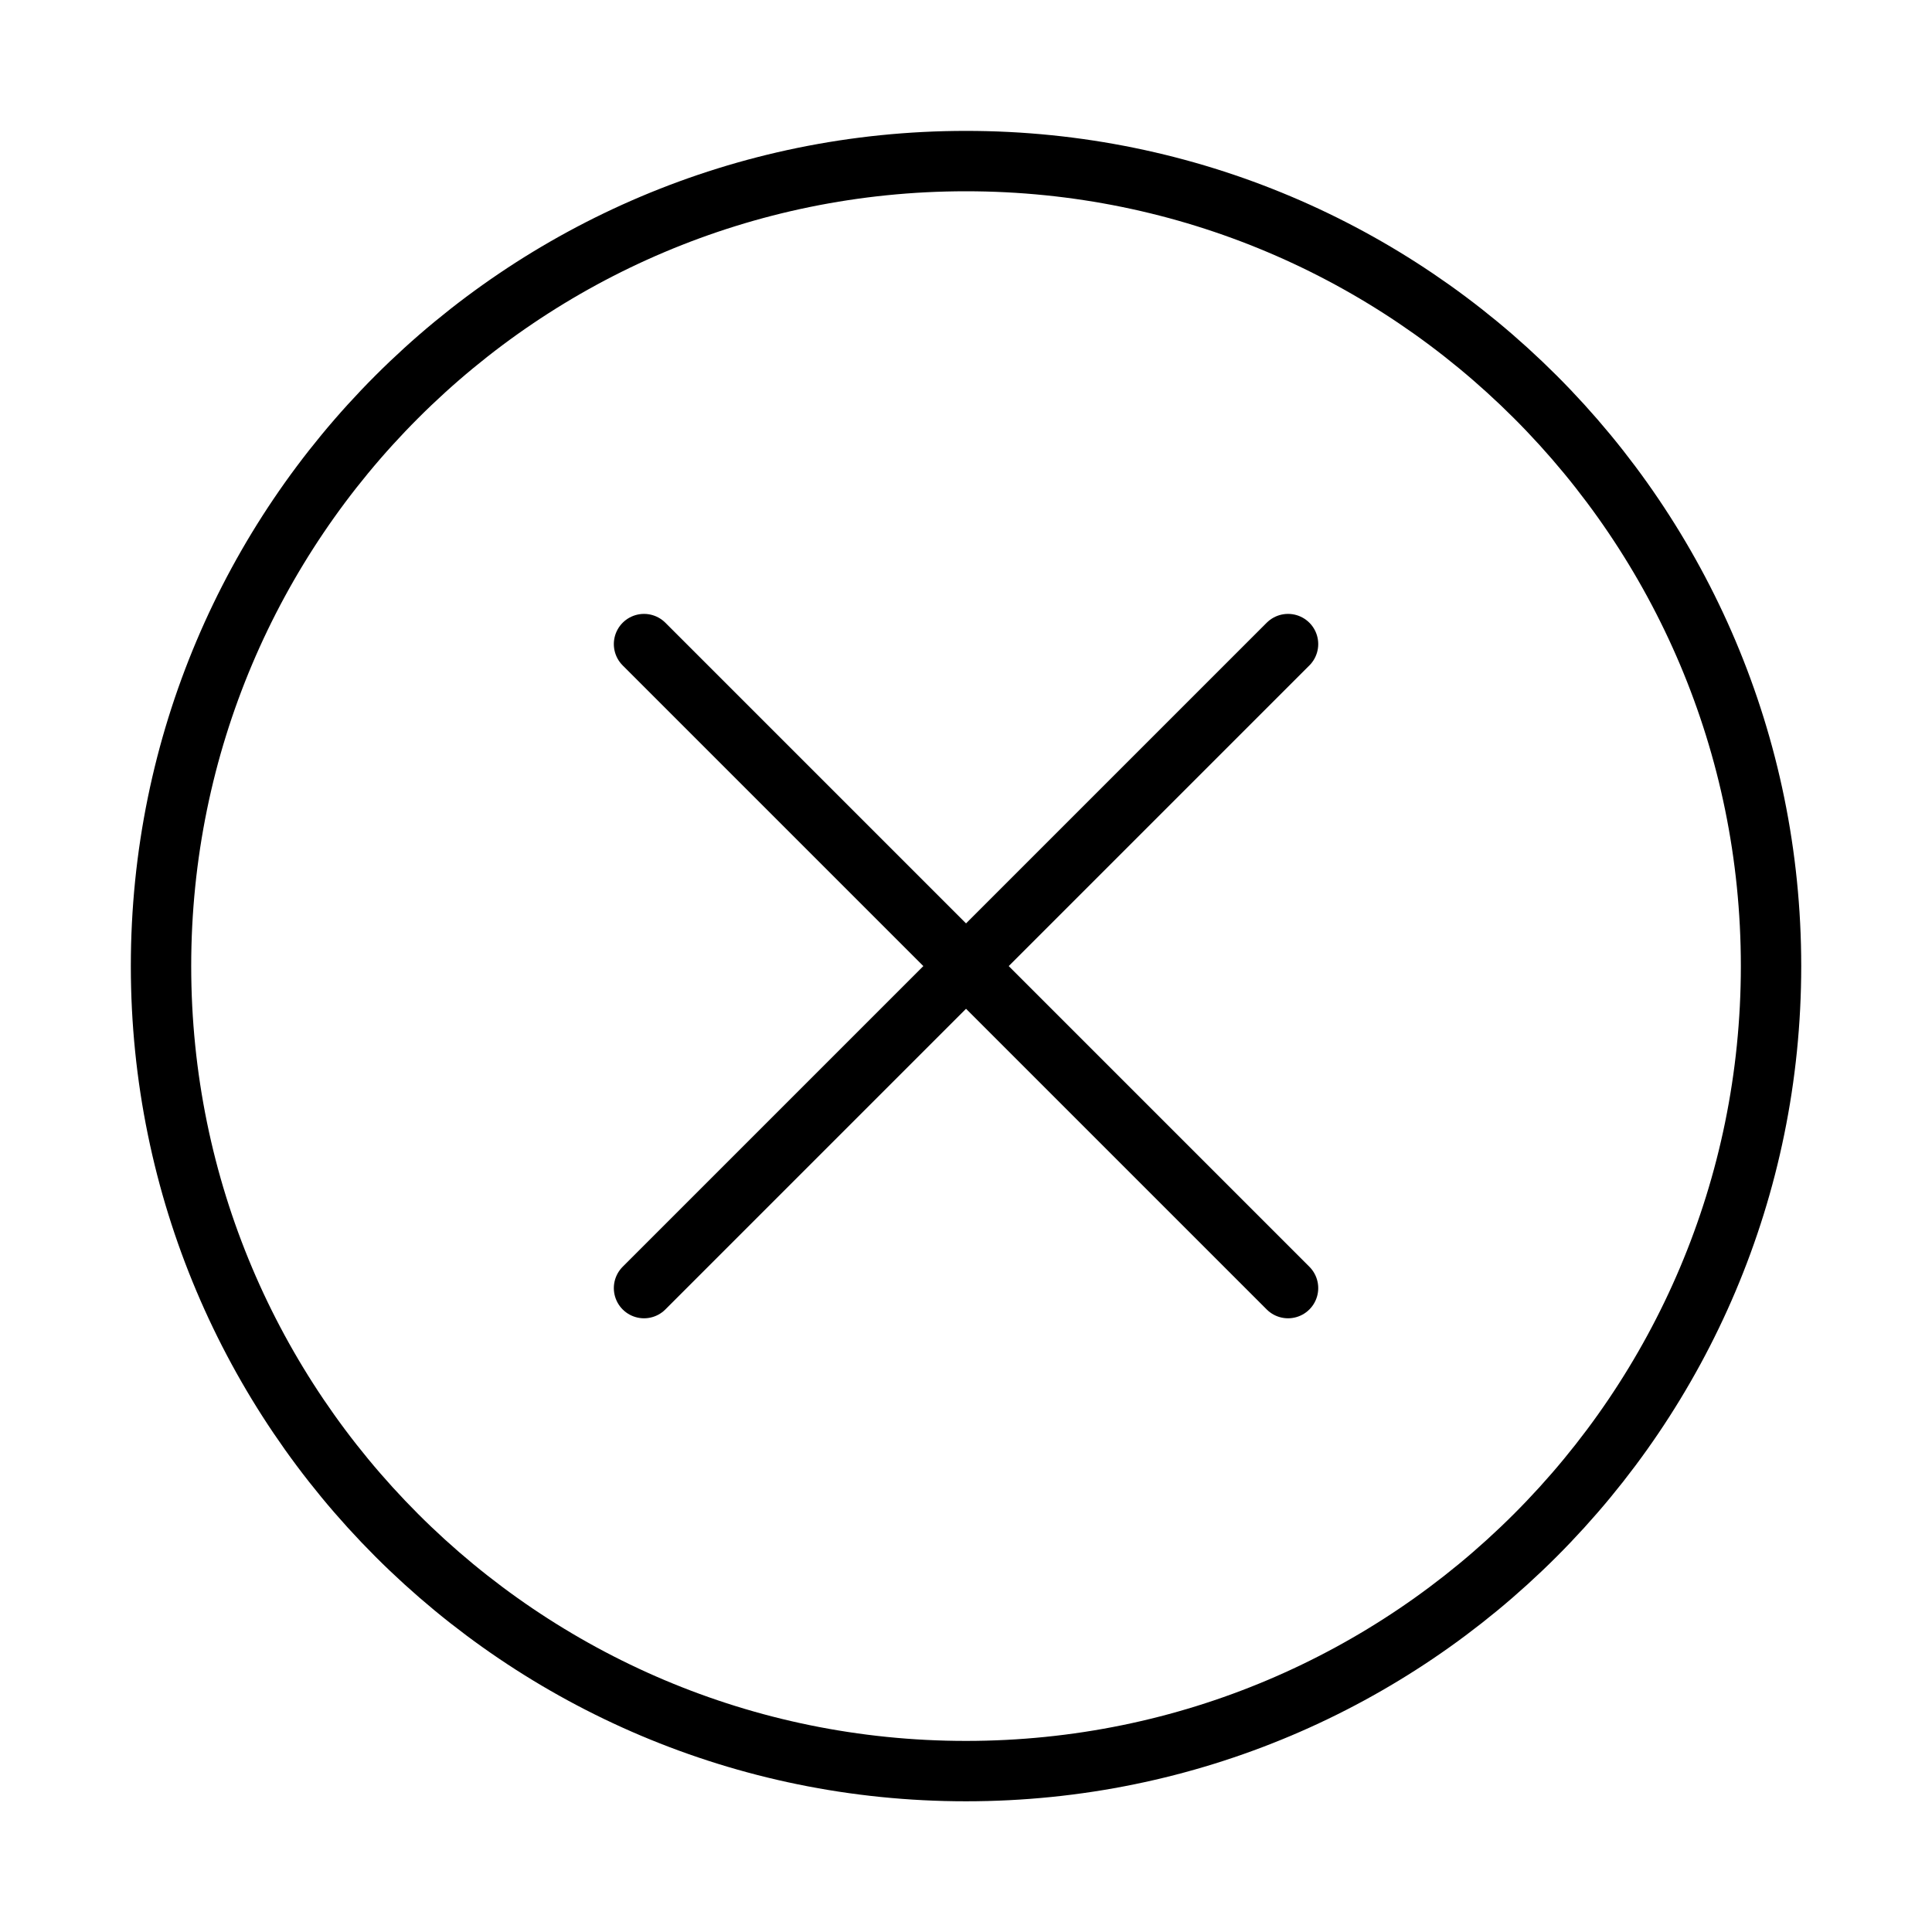
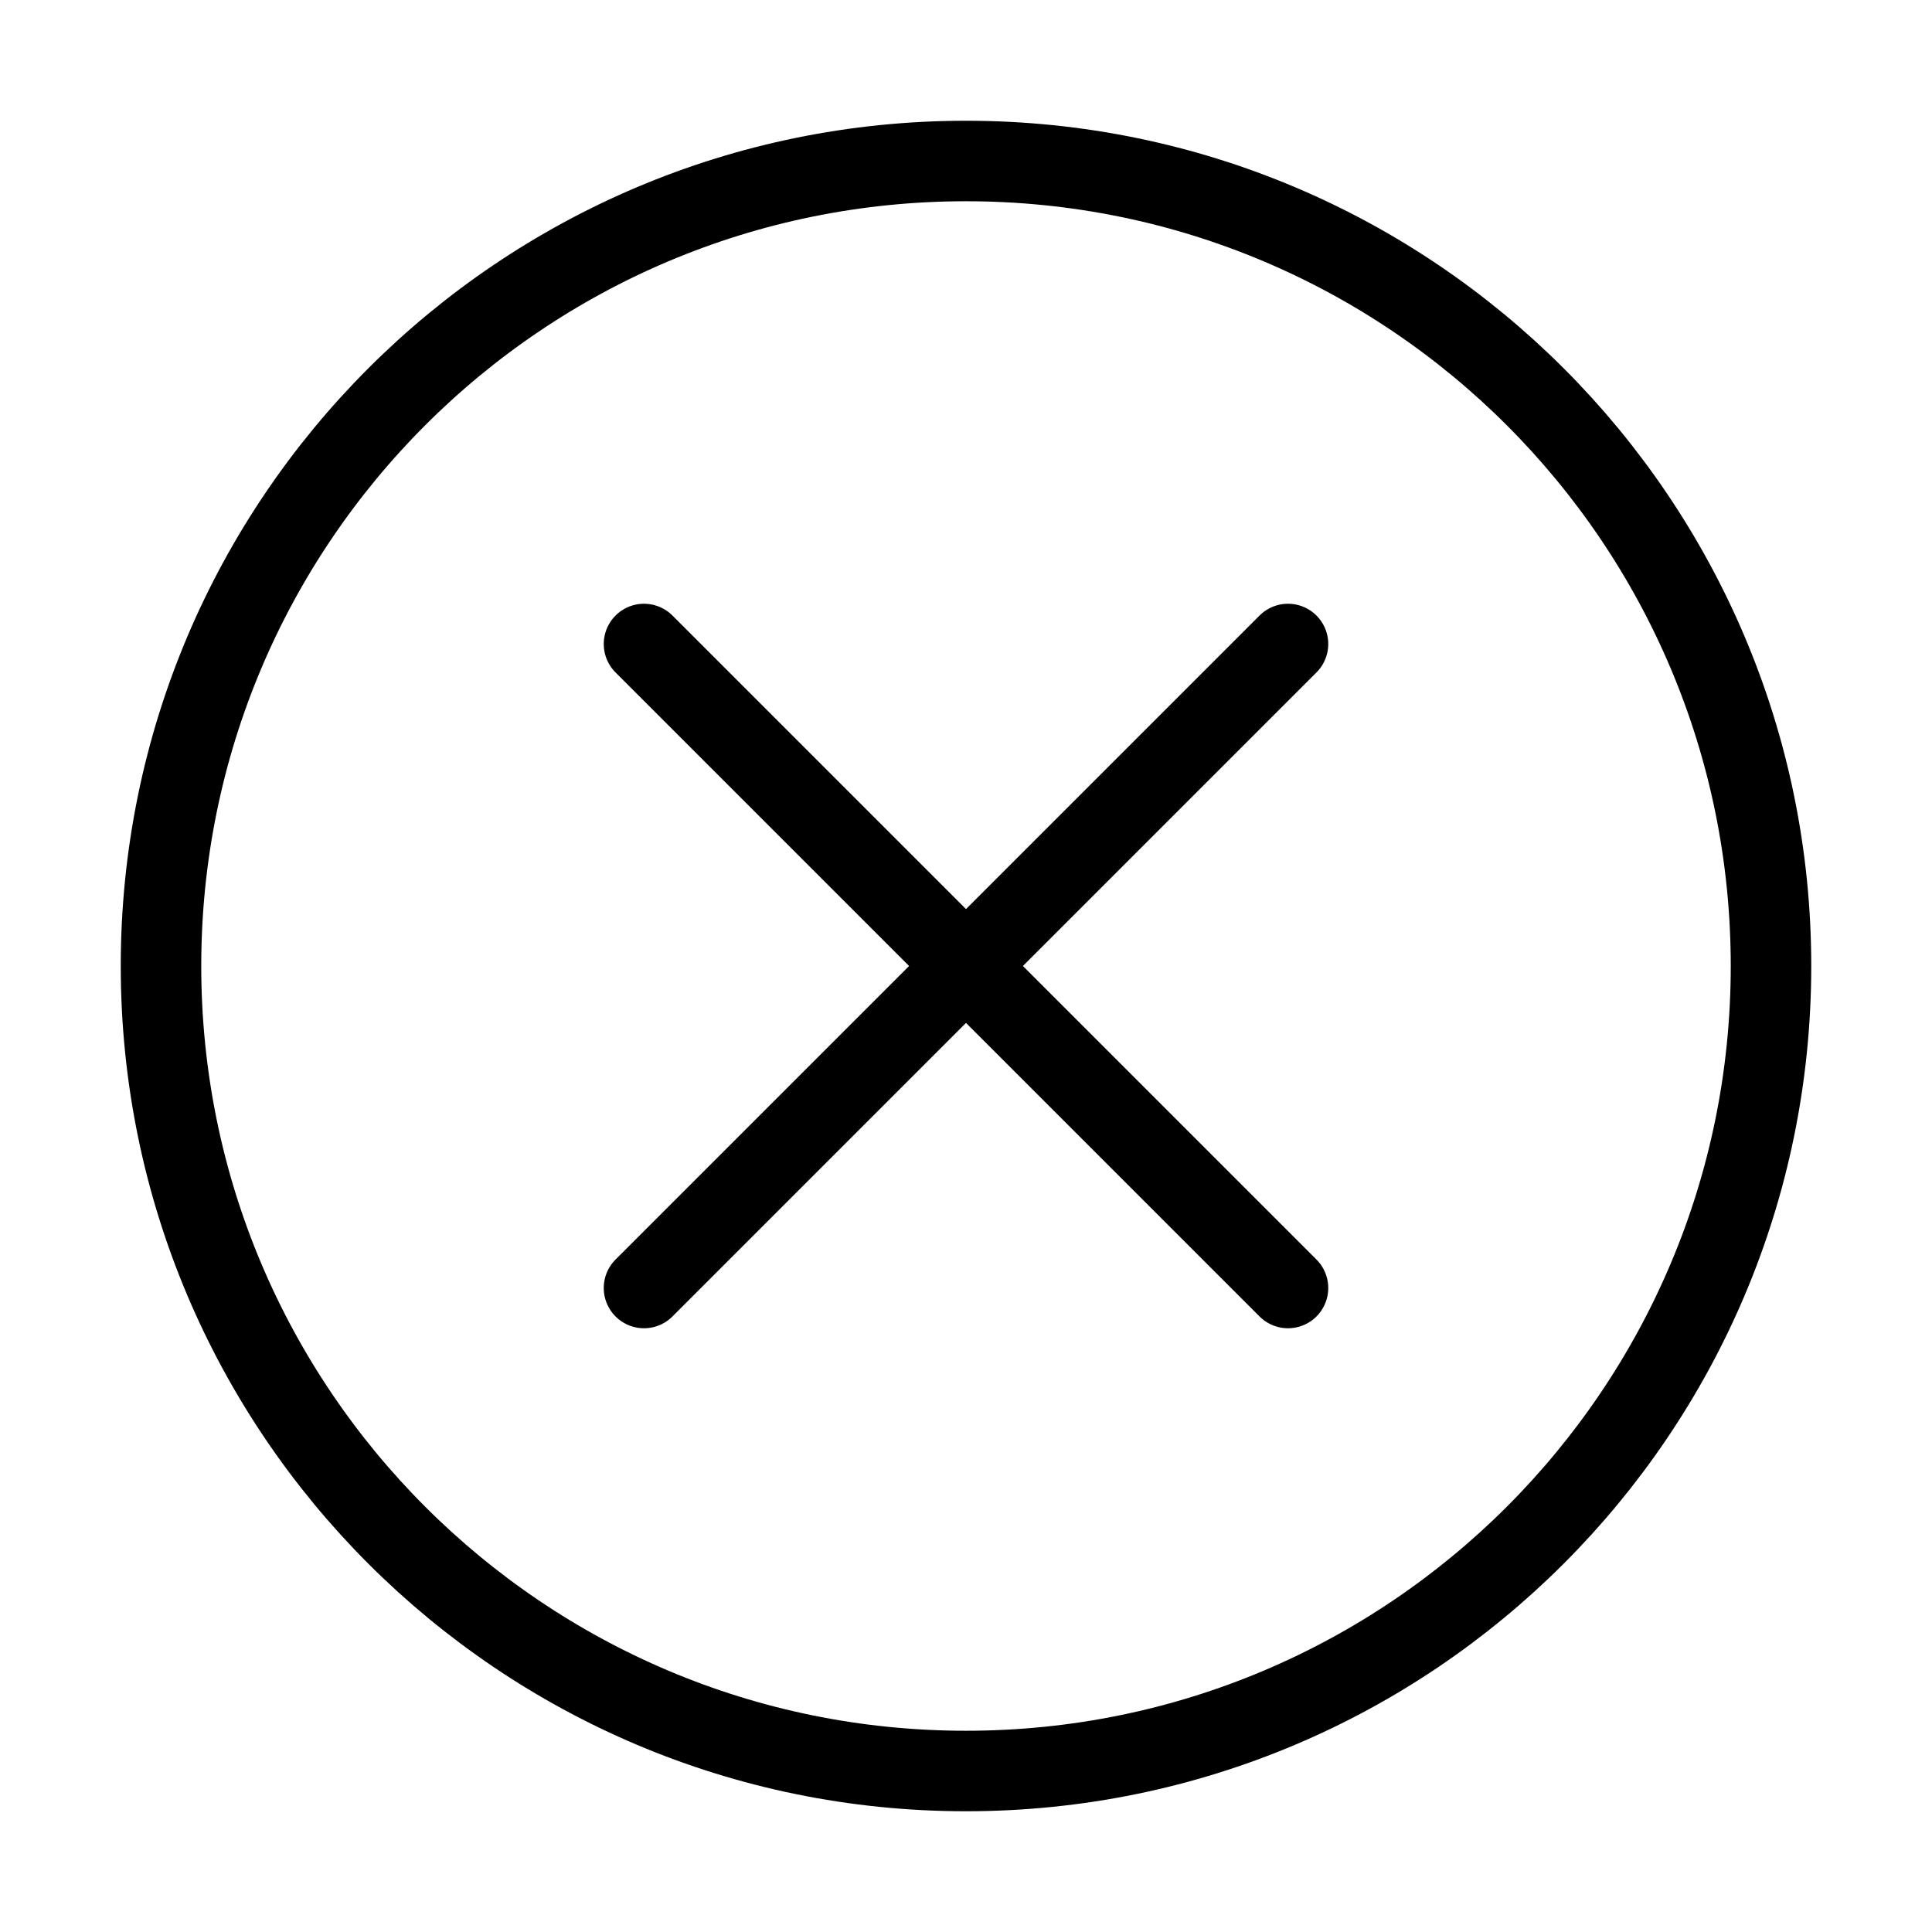
- <svg xmlns="http://www.w3.org/2000/svg" width="32" height="32" viewBox="0 0 32 32" data-token-name="close_circle_outline" fill="none">
-   <path d="M21.334 10.668L10.667 21.335" fill="none" stroke="currentColor" stroke-linecap="round" stroke-linejoin="round" />
-   <path d="M21.334 21.335L10.667 10.668" fill="none" stroke="currentColor" stroke-linecap="round" stroke-linejoin="round" />
-   <path d="M16 29.335C8.636 29.335 2.667 23.366 2.667 16.001C2.667 8.637 8.636 2.668 16 2.668C23.365 2.668 29.334 8.637 29.334 16.001C29.334 23.366 23.365 29.335 16 29.335Z" stroke="currentColor" fill="none" stroke-linecap="round" stroke-linejoin="round" />
+ <svg xmlns="http://www.w3.org/2000/svg" data-token-name="close_circle_outline" width="24" height="24" viewBox="0 0 24 24" fill="none">
+   <path d="M16 8L8 16M16 16L8 8M12 22C6.477 22 2 17.523 2 12C2 6.477 6.477 2 12 2C17.523 2 22 6.477 22 12C22 17.523 17.523 22 12 22Z" stroke="currentColor" fill="none" stroke-linecap="round" stroke-linejoin="round" />
</svg>
